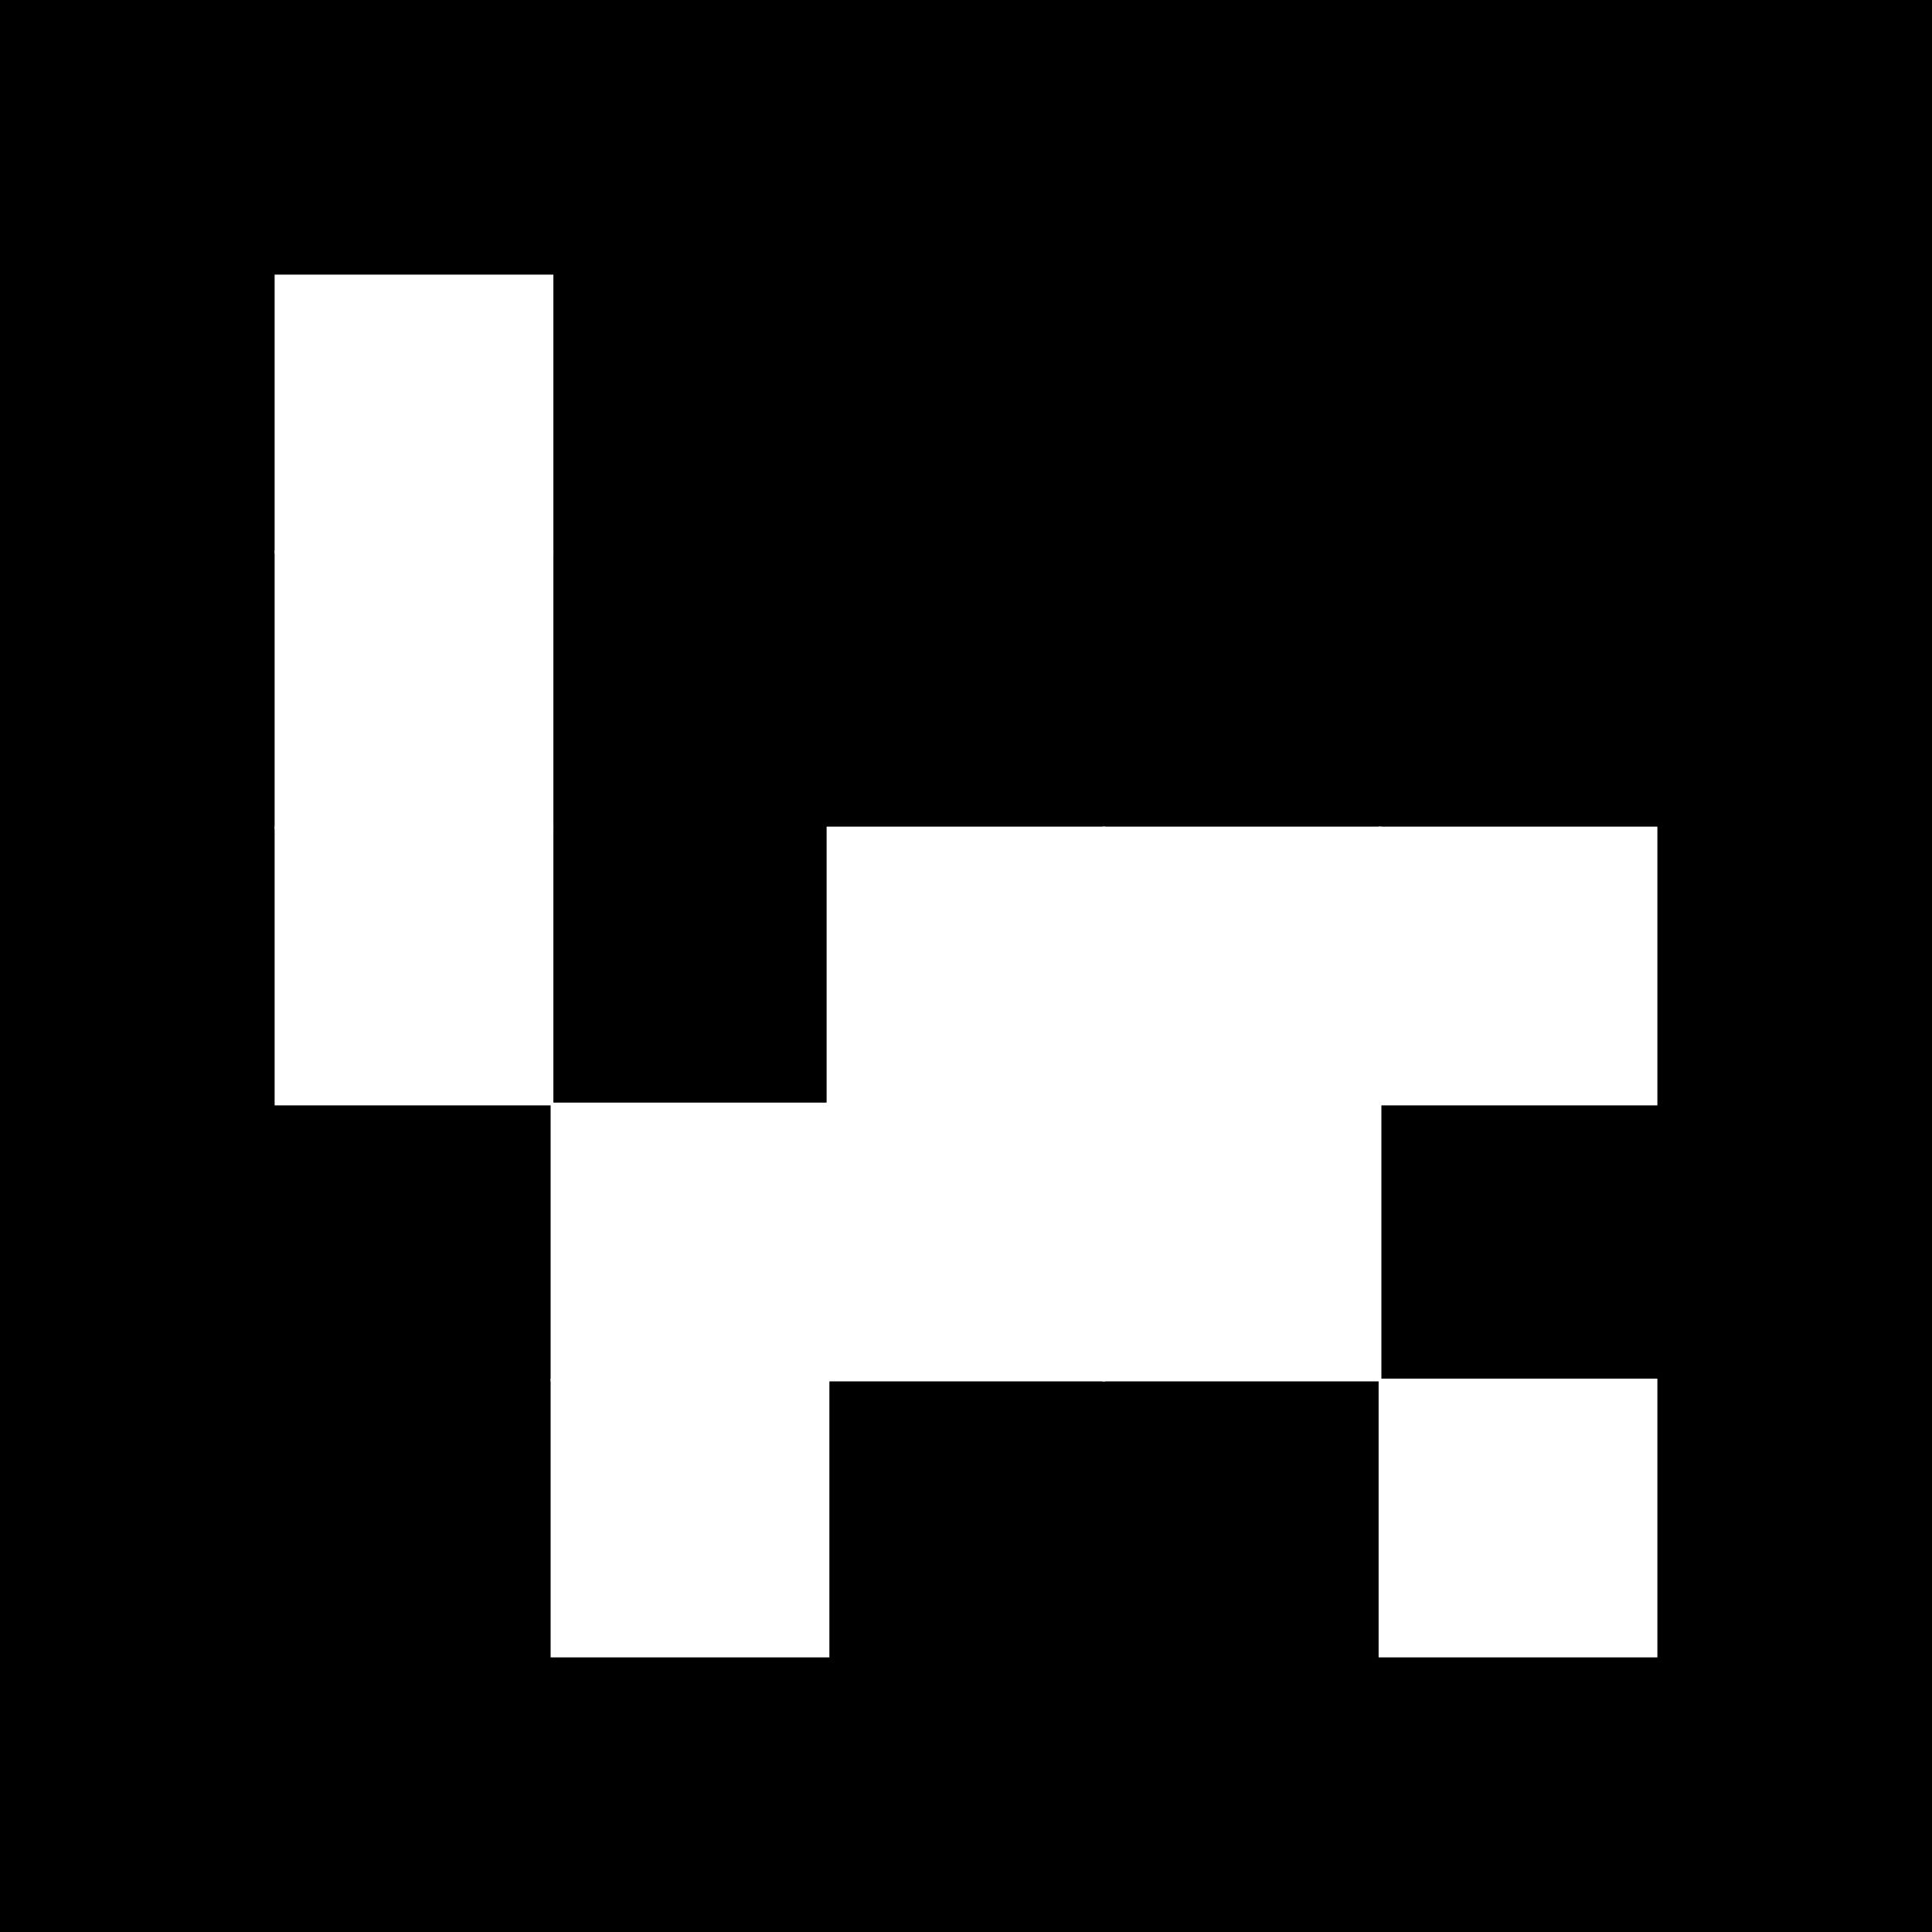
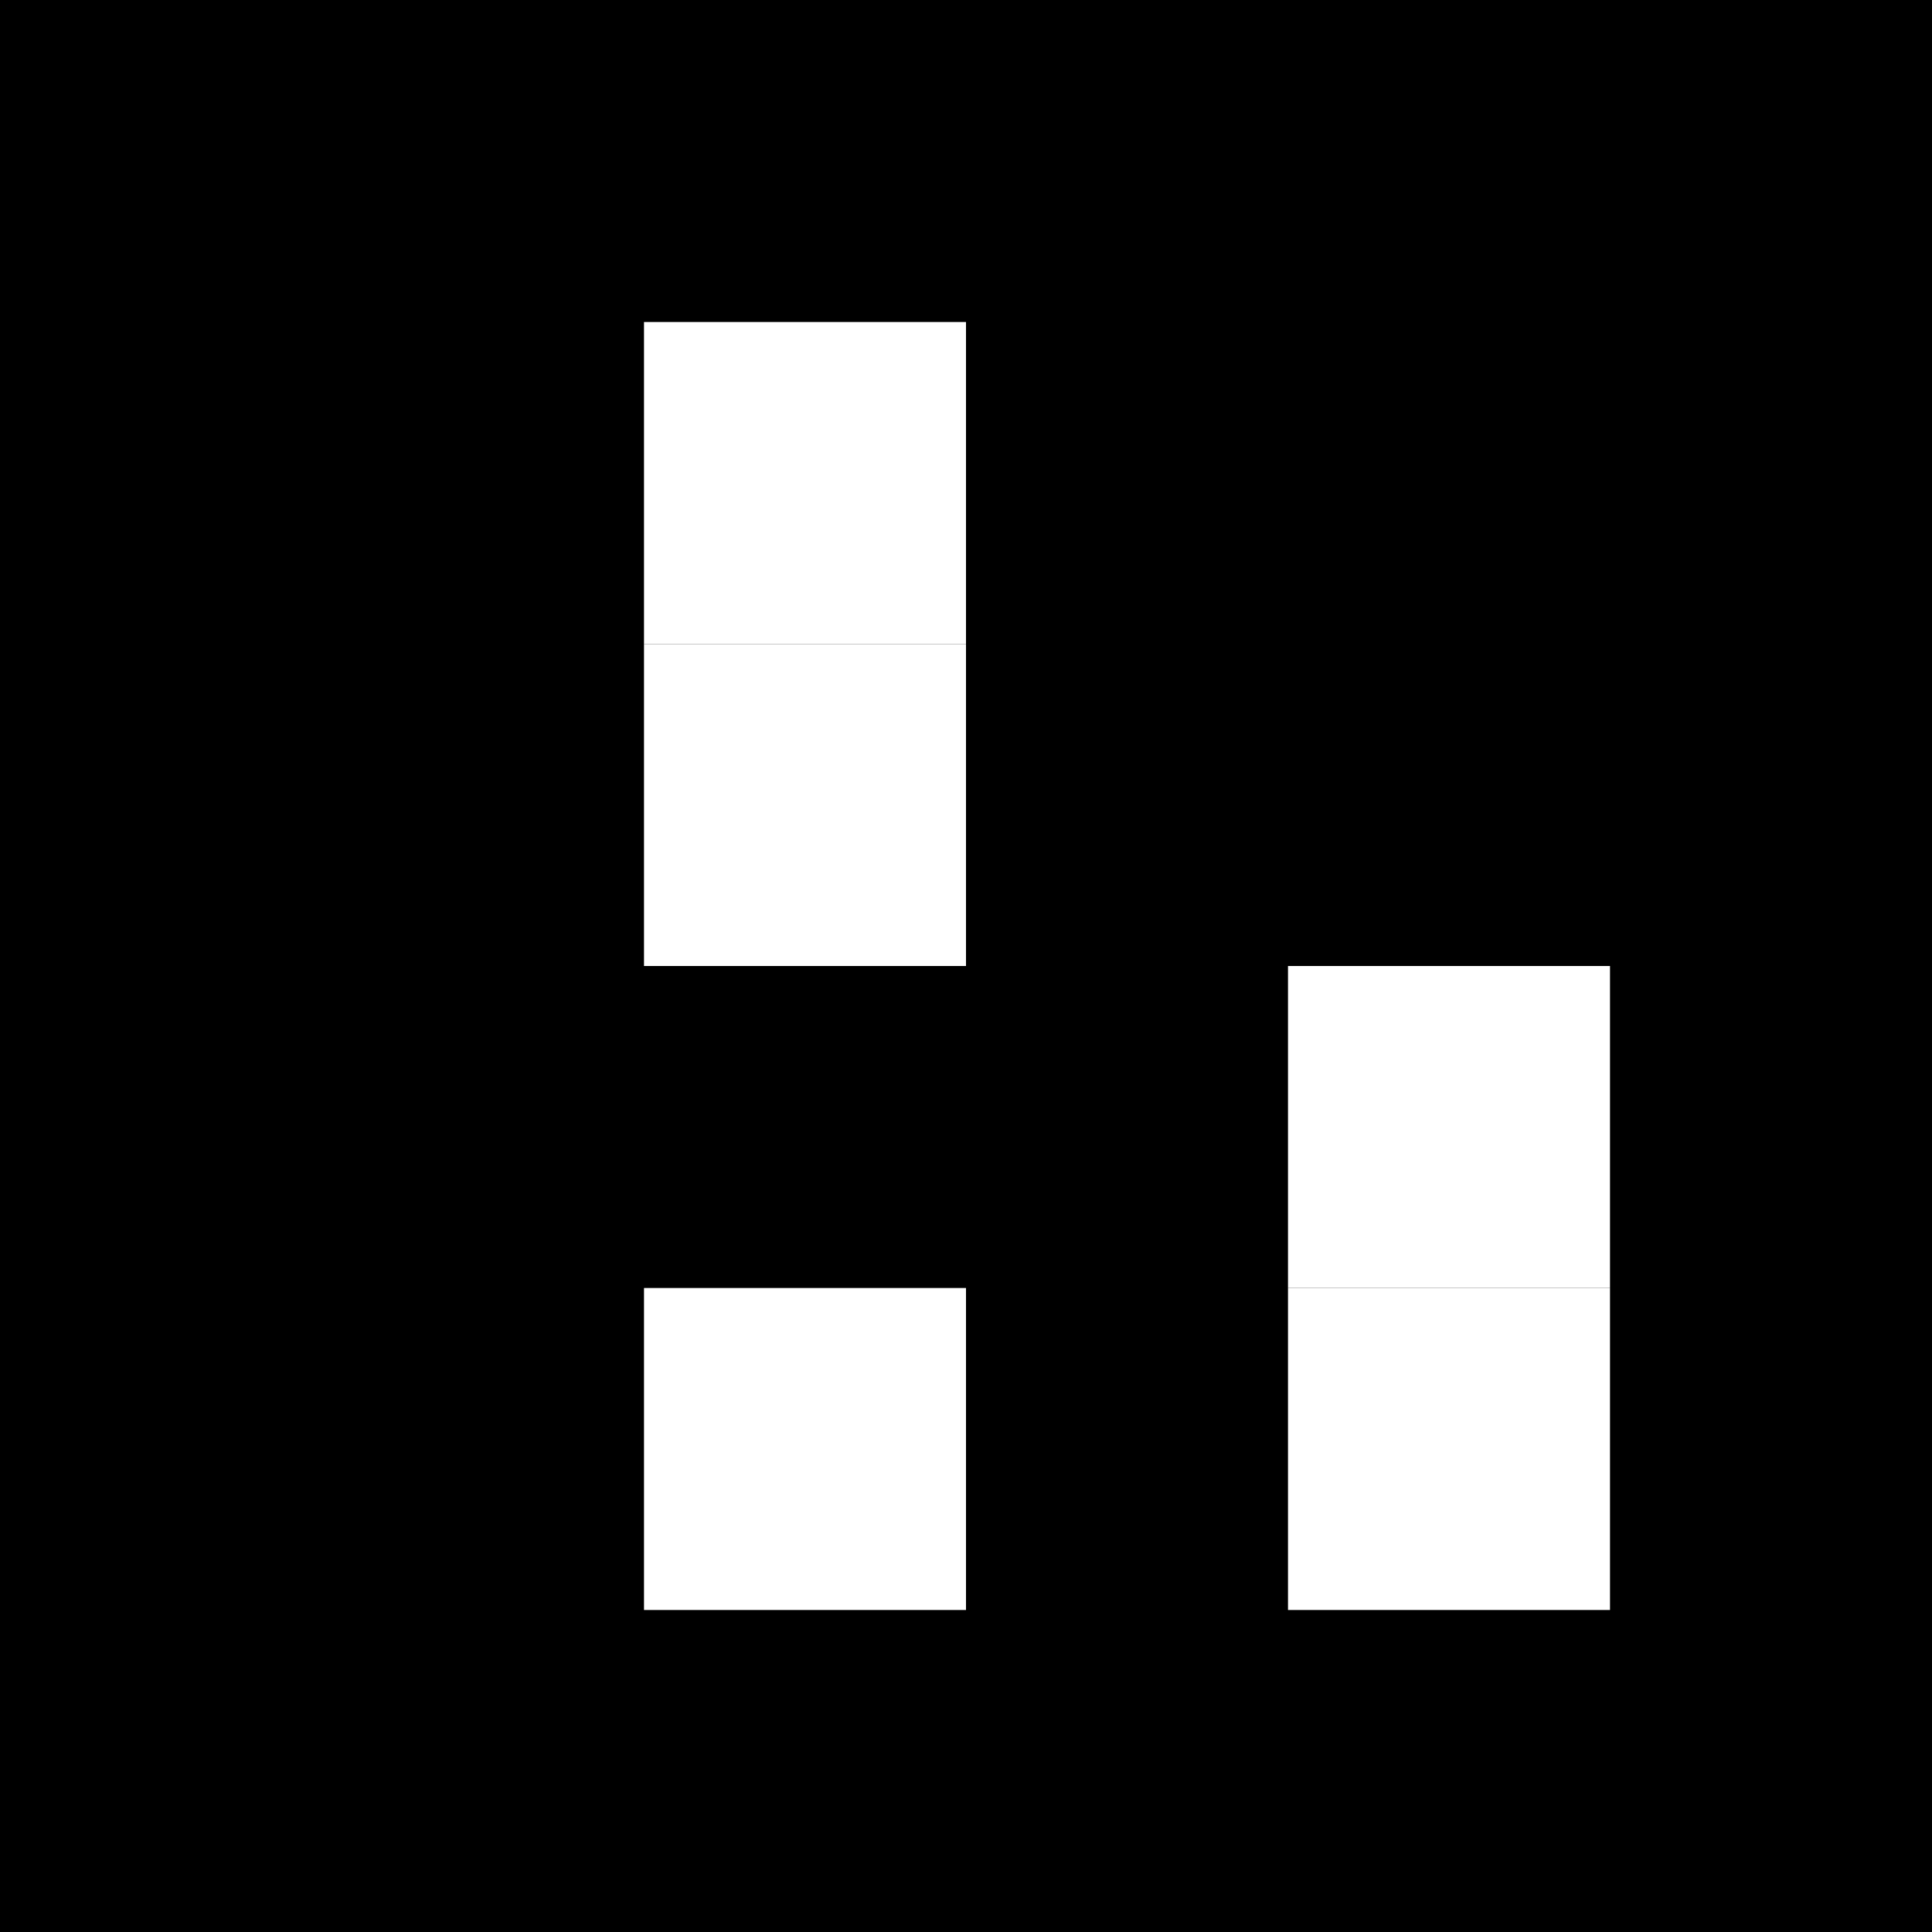
- <svg xmlns="http://www.w3.org/2000/svg" height="6" width="6" viewBox="0 0 7 7" version="1.1">
-   <rect x="0" y="0" width="7" height="7" fill="black" />
-   <rect x="1" y="1" width="1" height="1" fill="white" stroke="white" stroke-width="0.01" />
-   <rect x="1" y="2" width="1" height="1" fill="white" stroke="white" stroke-width="0.01" />
-   <rect x="1" y="3" width="1" height="1" fill="white" stroke="white" stroke-width="0.01" />
-   <rect x="3" y="3" width="1" height="1" fill="white" stroke="white" stroke-width="0.01" />
-   <rect x="4" y="3" width="1" height="1" fill="white" stroke="white" stroke-width="0.01" />
-   <rect x="5" y="3" width="1" height="1" fill="white" stroke="white" stroke-width="0.01" />
-   <rect x="2" y="4" width="1" height="1" fill="white" stroke="white" stroke-width="0.01" />
-   <rect x="3" y="4" width="1" height="1" fill="white" stroke="white" stroke-width="0.01" />
-   <rect x="4" y="4" width="1" height="1" fill="white" stroke="white" stroke-width="0.01" />
-   <rect x="2" y="5" width="1" height="1" fill="white" stroke="white" stroke-width="0.01" />
-   <rect x="5" y="5" width="1" height="1" fill="white" stroke="white" stroke-width="0.01" />
+ <svg xmlns="http://www.w3.org/2000/svg" width="120" height="120" viewBox="0 0 120 120" version="1.1">
+   <rect x="0" y="0" width="120" height="120" fill="black" />
+   <rect x="40" y="20" width="20" height="20" fill="white" />
+   <rect x="40" y="40" width="20" height="20" fill="white" />
+   <rect x="80" y="60" width="20" height="20" fill="white" />
+   <rect x="40" y="80" width="20" height="20" fill="white" />
+   <rect x="80" y="80" width="20" height="20" fill="white" />
</svg>
